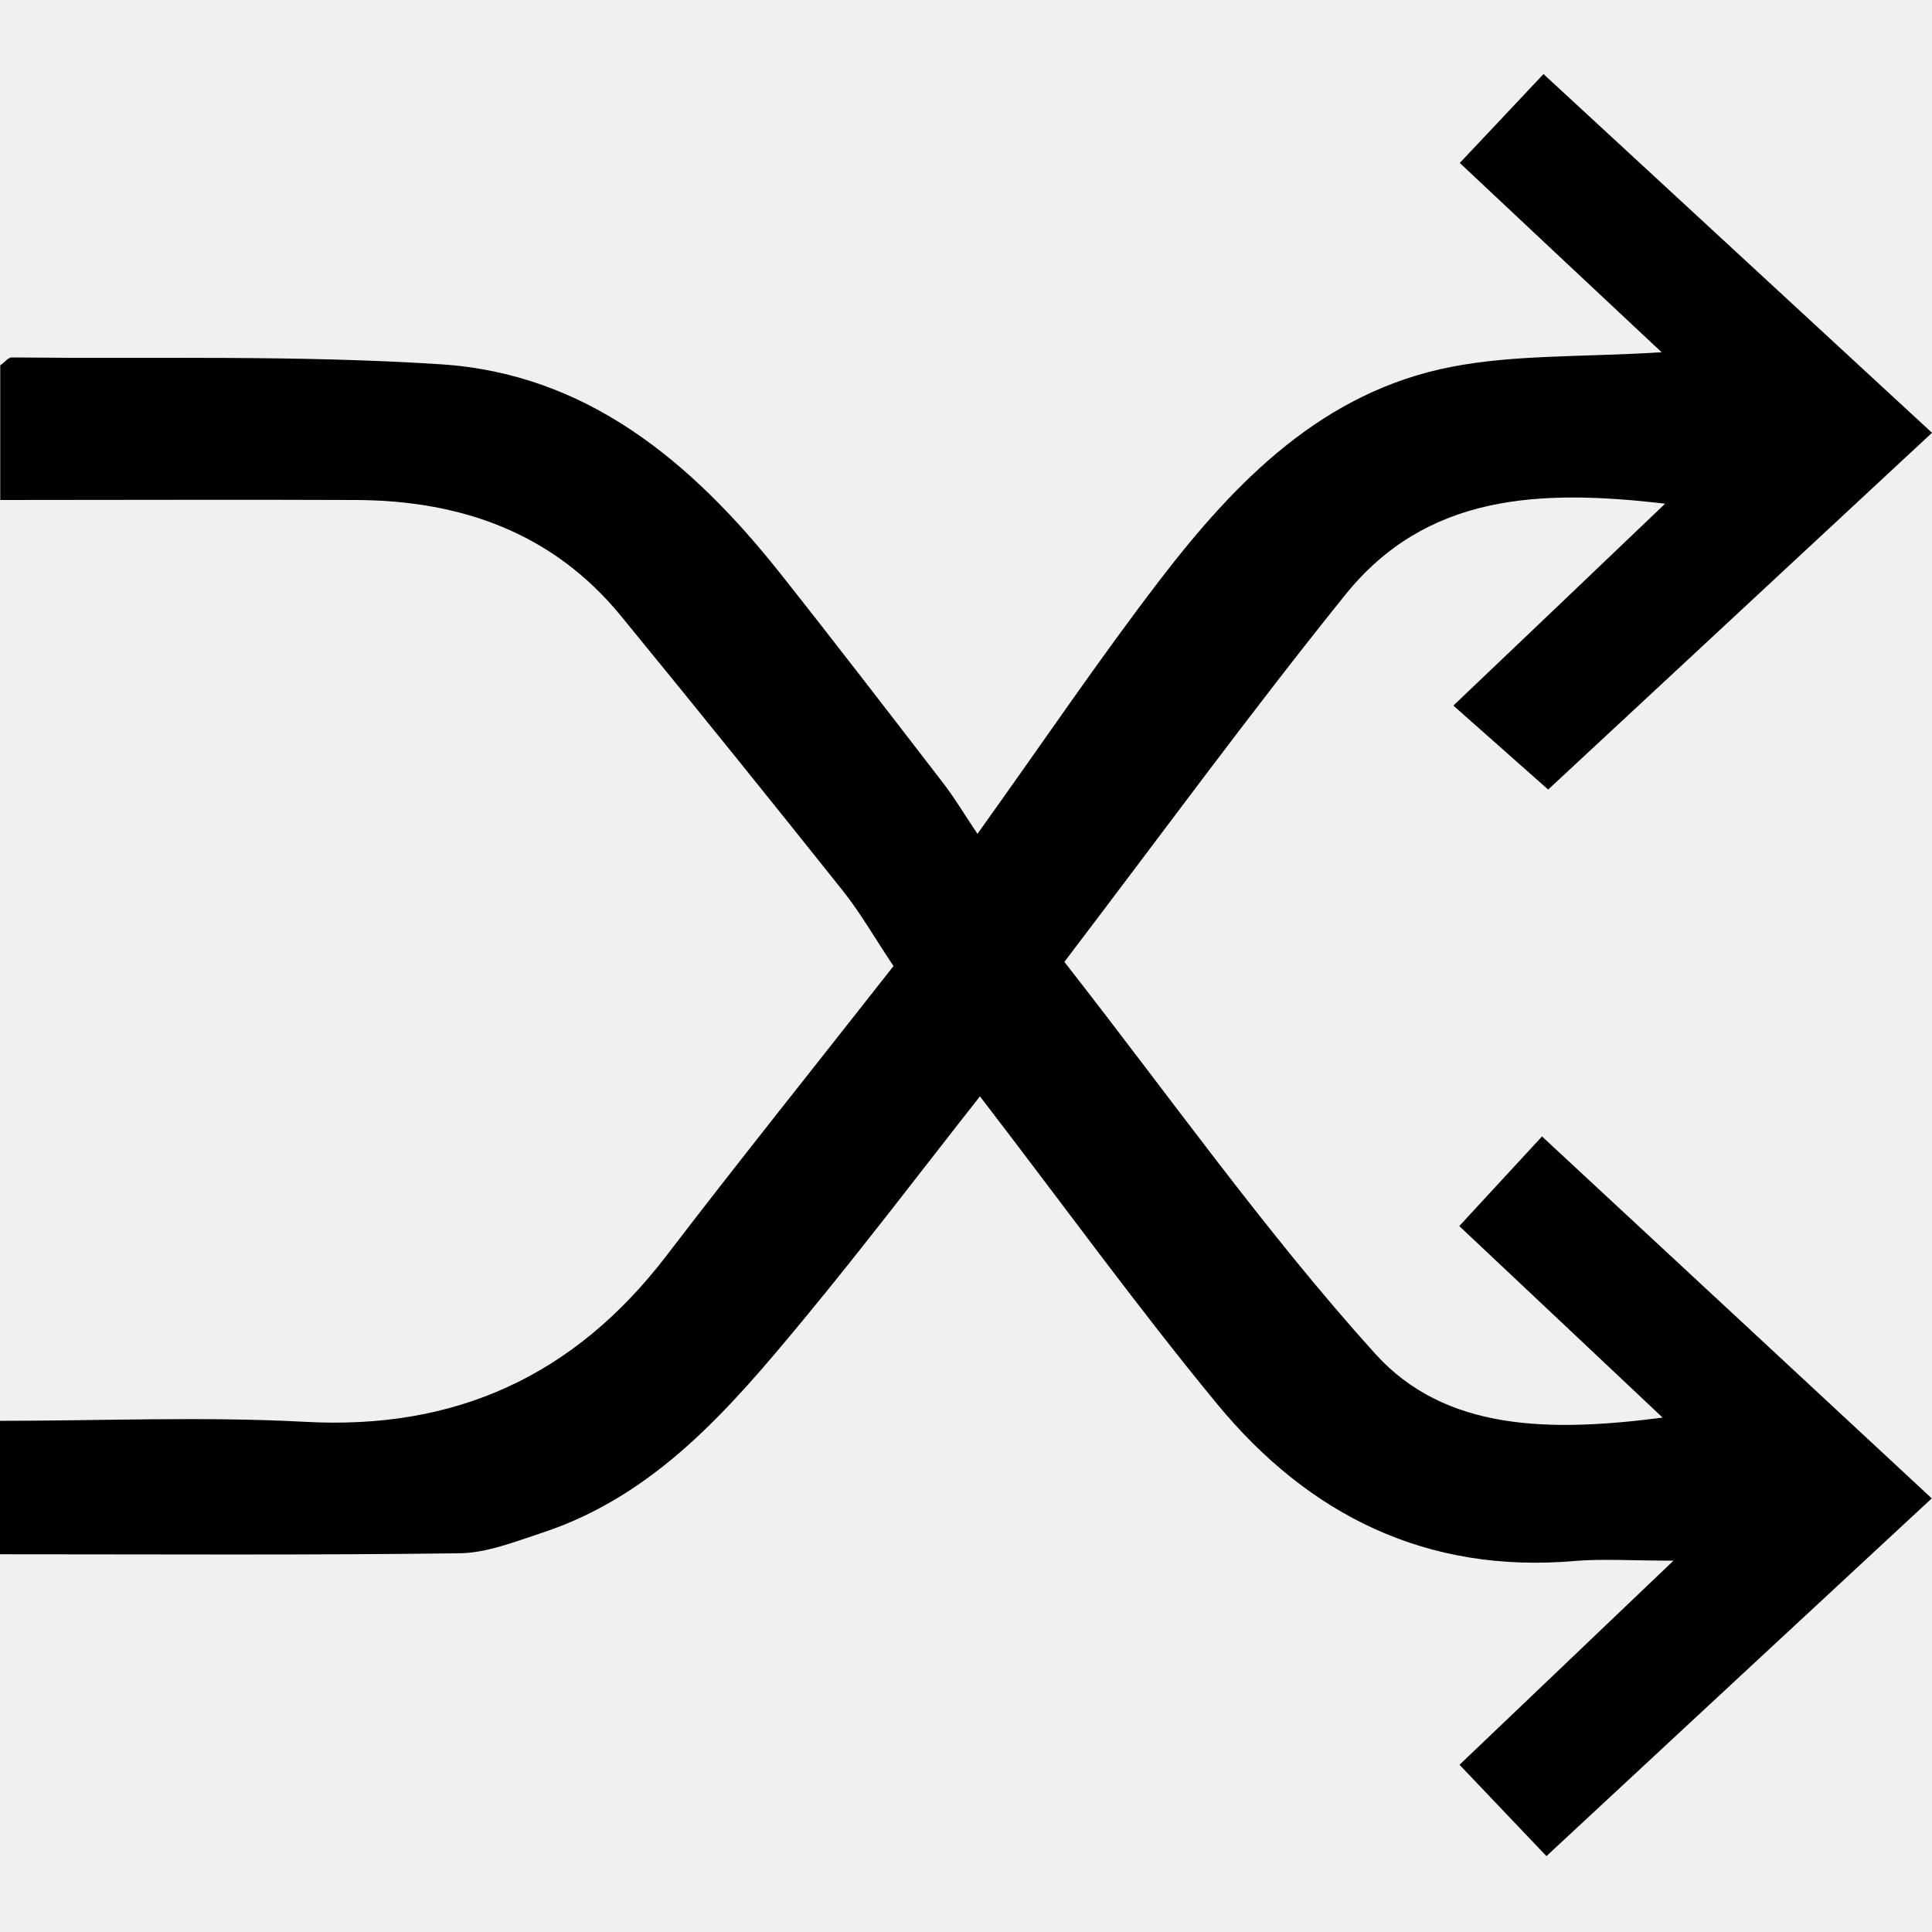
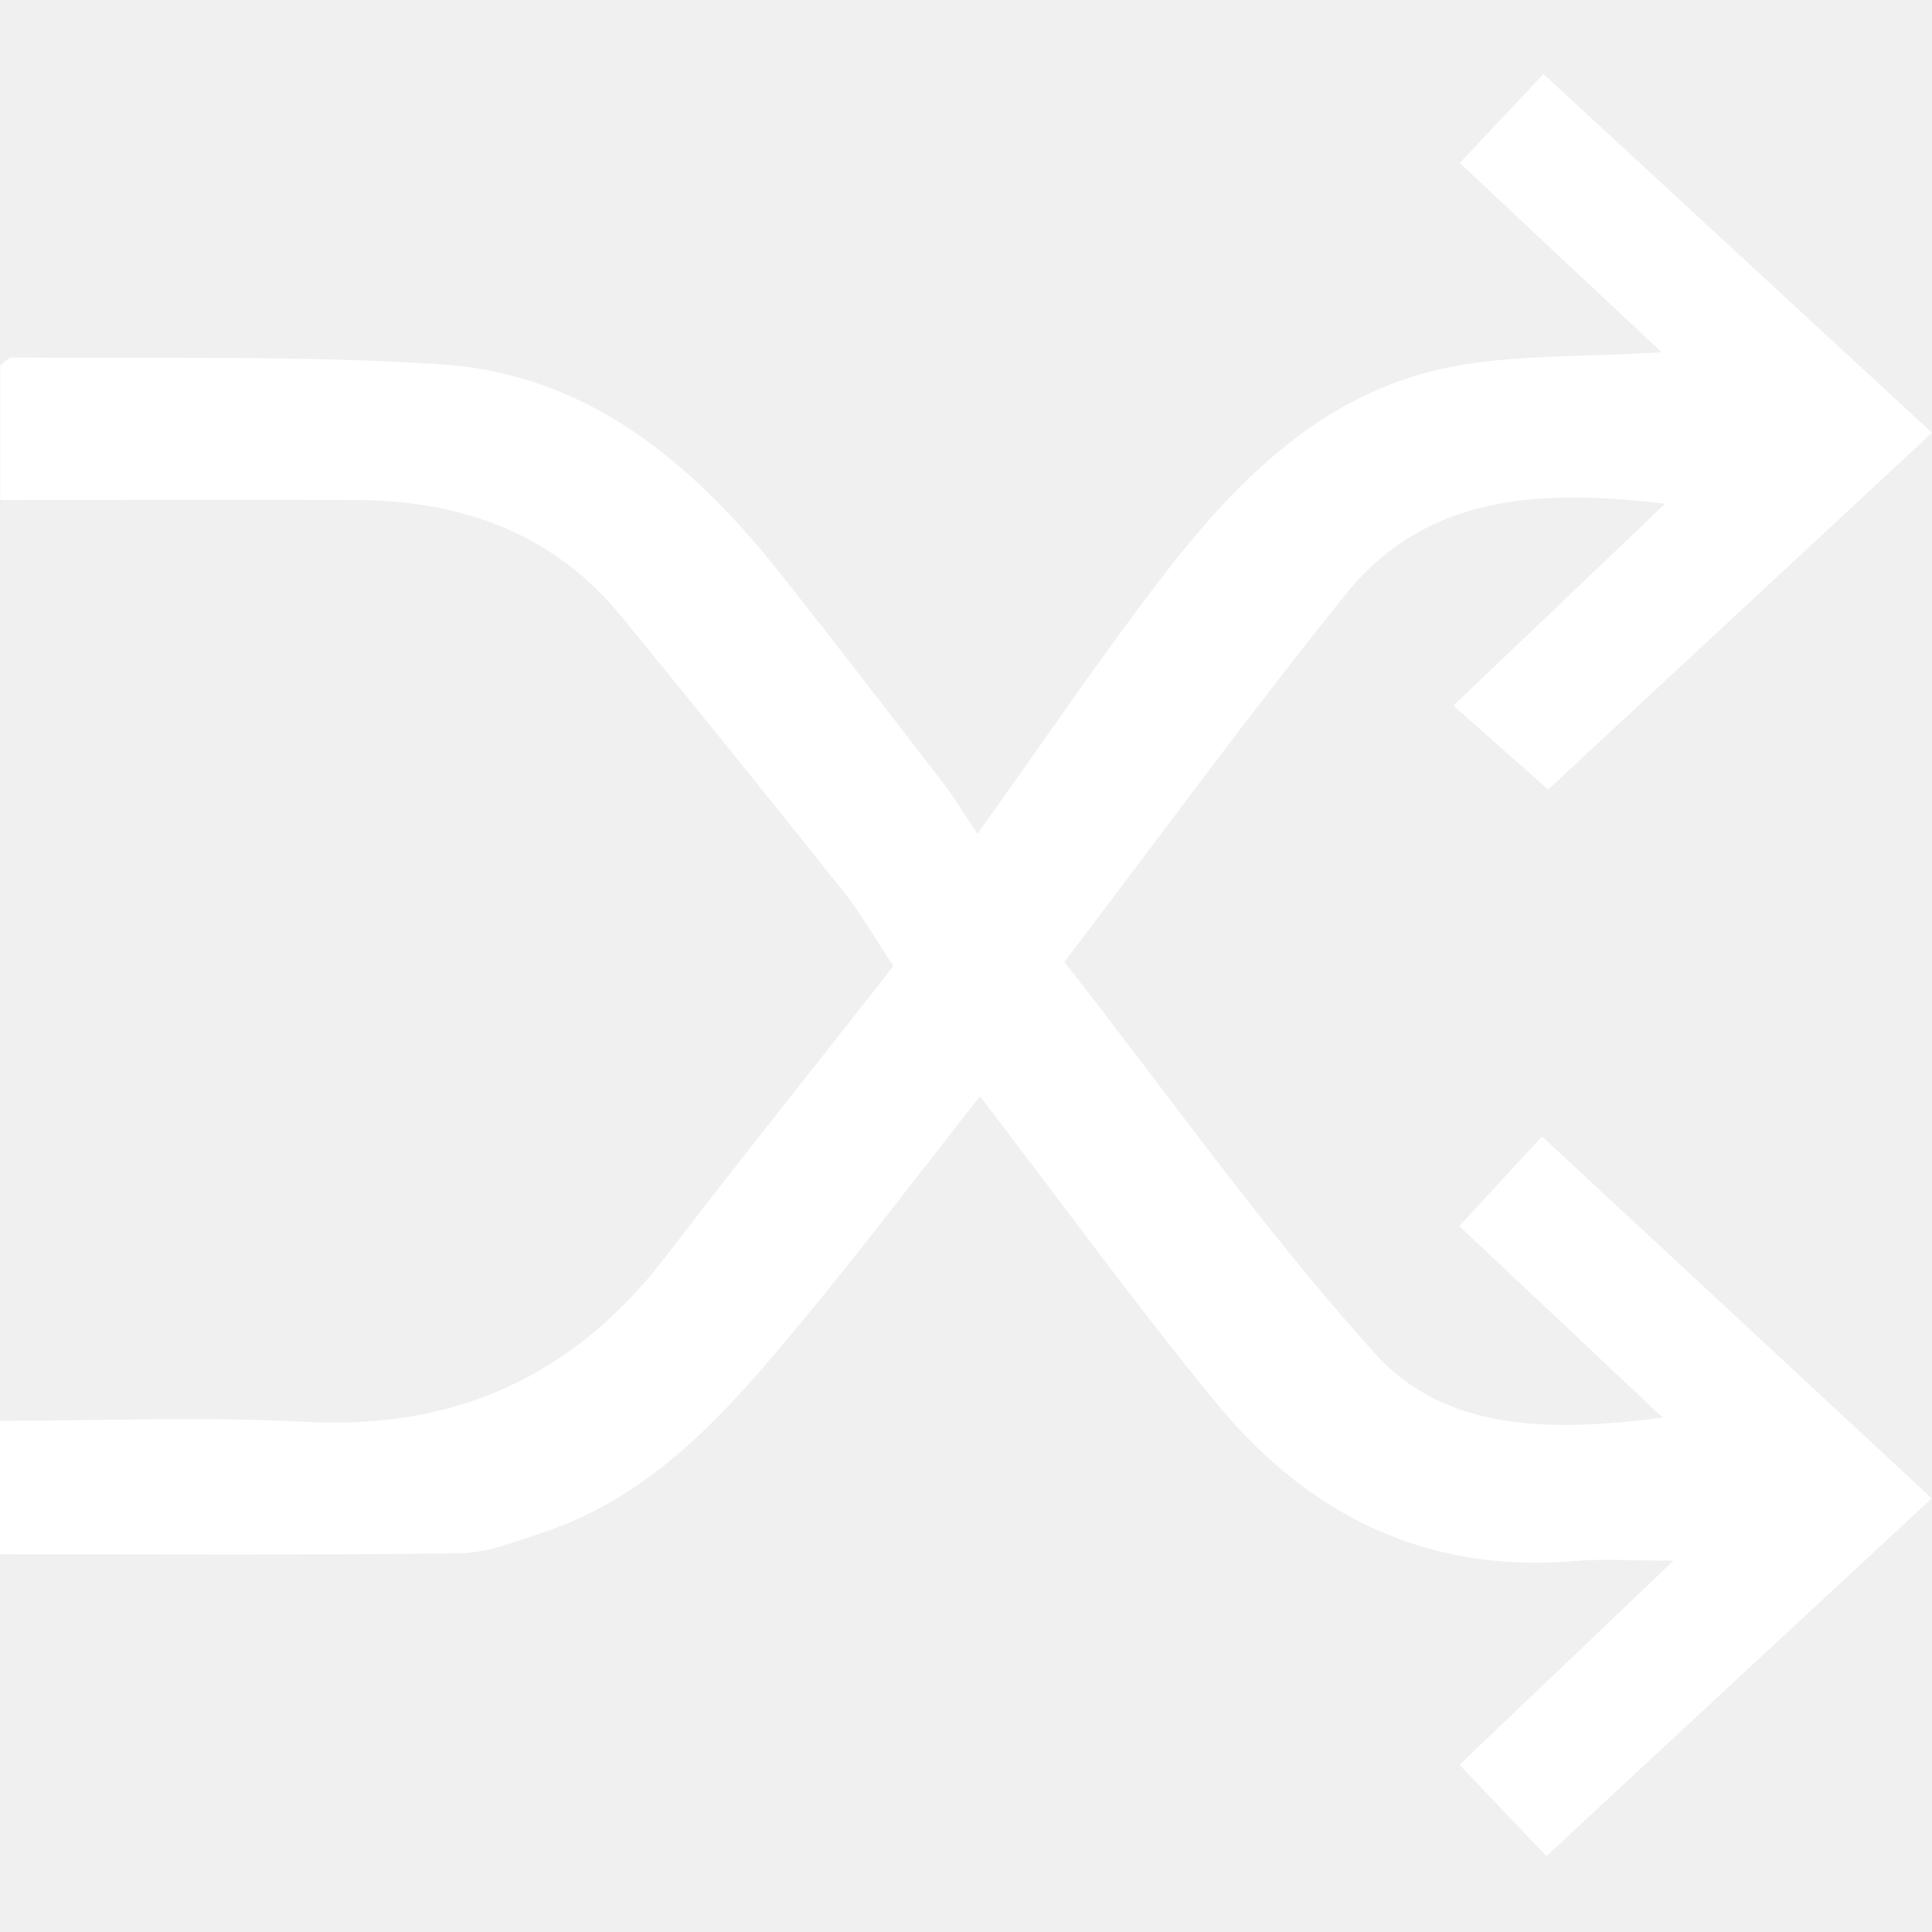
<svg xmlns="http://www.w3.org/2000/svg" width="500" height="500" viewBox="0 0 500 500" fill="none">
-   <path d="M253.664 283.663C238.116 303.416 223.334 322.914 207.723 341.774C188.926 364.458 169.683 387.015 140.245 396.7C133.236 398.994 125.972 401.925 118.835 401.988C79.712 402.498 40.525 402.243 0 402.243V367.708C26.316 367.708 52.695 366.561 78.884 367.963C117.943 370.129 148.592 356.047 172.295 325.208C191.411 300.23 211.1 275.698 231.235 250.02C226.265 242.564 222.633 236.193 218.173 230.585C199.184 206.755 180.069 183.051 160.762 159.475C143.112 137.875 119.345 129.528 92.201 129.4C61.998 129.273 31.732 129.4 0.064 129.4V94.546C1.338 93.654 2.166 92.507 2.995 92.507C40.079 92.889 77.291 91.87 114.247 94.291C151.969 96.776 179.049 119.651 201.669 148.07C216.07 166.23 230.152 184.581 244.297 202.931C247.037 206.5 249.395 210.45 252.963 215.803C270.294 191.59 284.567 170.435 300.115 150.172C319.804 124.494 342.36 101.364 375.685 94.928C392.124 91.743 409.265 92.443 430.037 91.169C411.877 74.156 395.82 59.119 377.788 42.169C384.669 34.906 391.169 27.96 399.452 19.167C433.287 50.389 465.911 80.528 500 112.005C466.484 143.163 433.988 173.366 400.663 204.333C392.316 196.942 385.052 190.506 376.131 182.605C395.629 164.063 412.514 147.942 430.929 130.356C398.433 126.533 369.186 127.807 348.159 153.932C323.882 184.071 301.007 215.357 275.456 248.936C302.982 284.109 327.514 318.899 355.868 350.313C374.028 370.448 401.172 370.639 430.292 366.879C412.005 349.612 395.247 333.873 377.66 317.306C385.561 308.768 391.806 301.95 399.07 294.113C433.478 326.036 465.974 356.238 499.936 387.779C466.675 418.619 434.497 448.503 400.217 480.362C392.379 472.143 385.498 464.879 377.724 456.723C396.075 439.2 412.96 423.143 433.095 403.9C422.136 403.9 414.872 403.39 407.735 403.964C369.313 407.341 338.728 392.176 314.961 363.311C294.316 338.27 275.264 311.89 253.6 283.727L253.664 283.663Z" fill="black" />
+   <path d="M253.664 283.663C238.116 303.416 223.334 322.914 207.723 341.774C188.926 364.458 169.683 387.015 140.245 396.7C133.236 398.994 125.972 401.925 118.835 401.988C79.712 402.498 40.525 402.243 0 402.243V367.708C26.316 367.708 52.695 366.561 78.884 367.963C117.943 370.129 148.592 356.047 172.295 325.208C191.411 300.23 211.1 275.698 231.235 250.02C226.265 242.564 222.633 236.193 218.173 230.585C199.184 206.755 180.069 183.051 160.762 159.475C143.112 137.875 119.345 129.528 92.201 129.4C61.998 129.273 31.732 129.4 0.064 129.4V94.546C1.338 93.654 2.166 92.507 2.995 92.507C40.079 92.889 77.291 91.87 114.247 94.291C151.969 96.776 179.049 119.651 201.669 148.07C216.07 166.23 230.152 184.581 244.297 202.931C247.037 206.5 249.395 210.45 252.963 215.803C270.294 191.59 284.567 170.435 300.115 150.172C319.804 124.494 342.36 101.364 375.685 94.928C392.124 91.743 409.265 92.443 430.037 91.169C411.877 74.156 395.82 59.119 377.788 42.169C384.669 34.906 391.169 27.96 399.452 19.167C433.287 50.389 465.911 80.528 500 112.005C466.484 143.163 433.988 173.366 400.663 204.333C392.316 196.942 385.052 190.506 376.131 182.605C395.629 164.063 412.514 147.942 430.929 130.356C398.433 126.533 369.186 127.807 348.159 153.932C323.882 184.071 301.007 215.357 275.456 248.936C302.982 284.109 327.514 318.899 355.868 350.313C374.028 370.448 401.172 370.639 430.292 366.879C412.005 349.612 395.247 333.873 377.66 317.306C385.561 308.768 391.806 301.95 399.07 294.113C433.478 326.036 465.974 356.238 499.936 387.779C466.675 418.619 434.497 448.503 400.217 480.362C392.379 472.143 385.498 464.879 377.724 456.723C396.075 439.2 412.96 423.143 433.095 403.9C422.136 403.9 414.872 403.39 407.735 403.964C369.313 407.341 338.728 392.176 314.961 363.311C294.316 338.27 275.264 311.89 253.6 283.727L253.664 283.663Z" fill="white" />
</svg>
